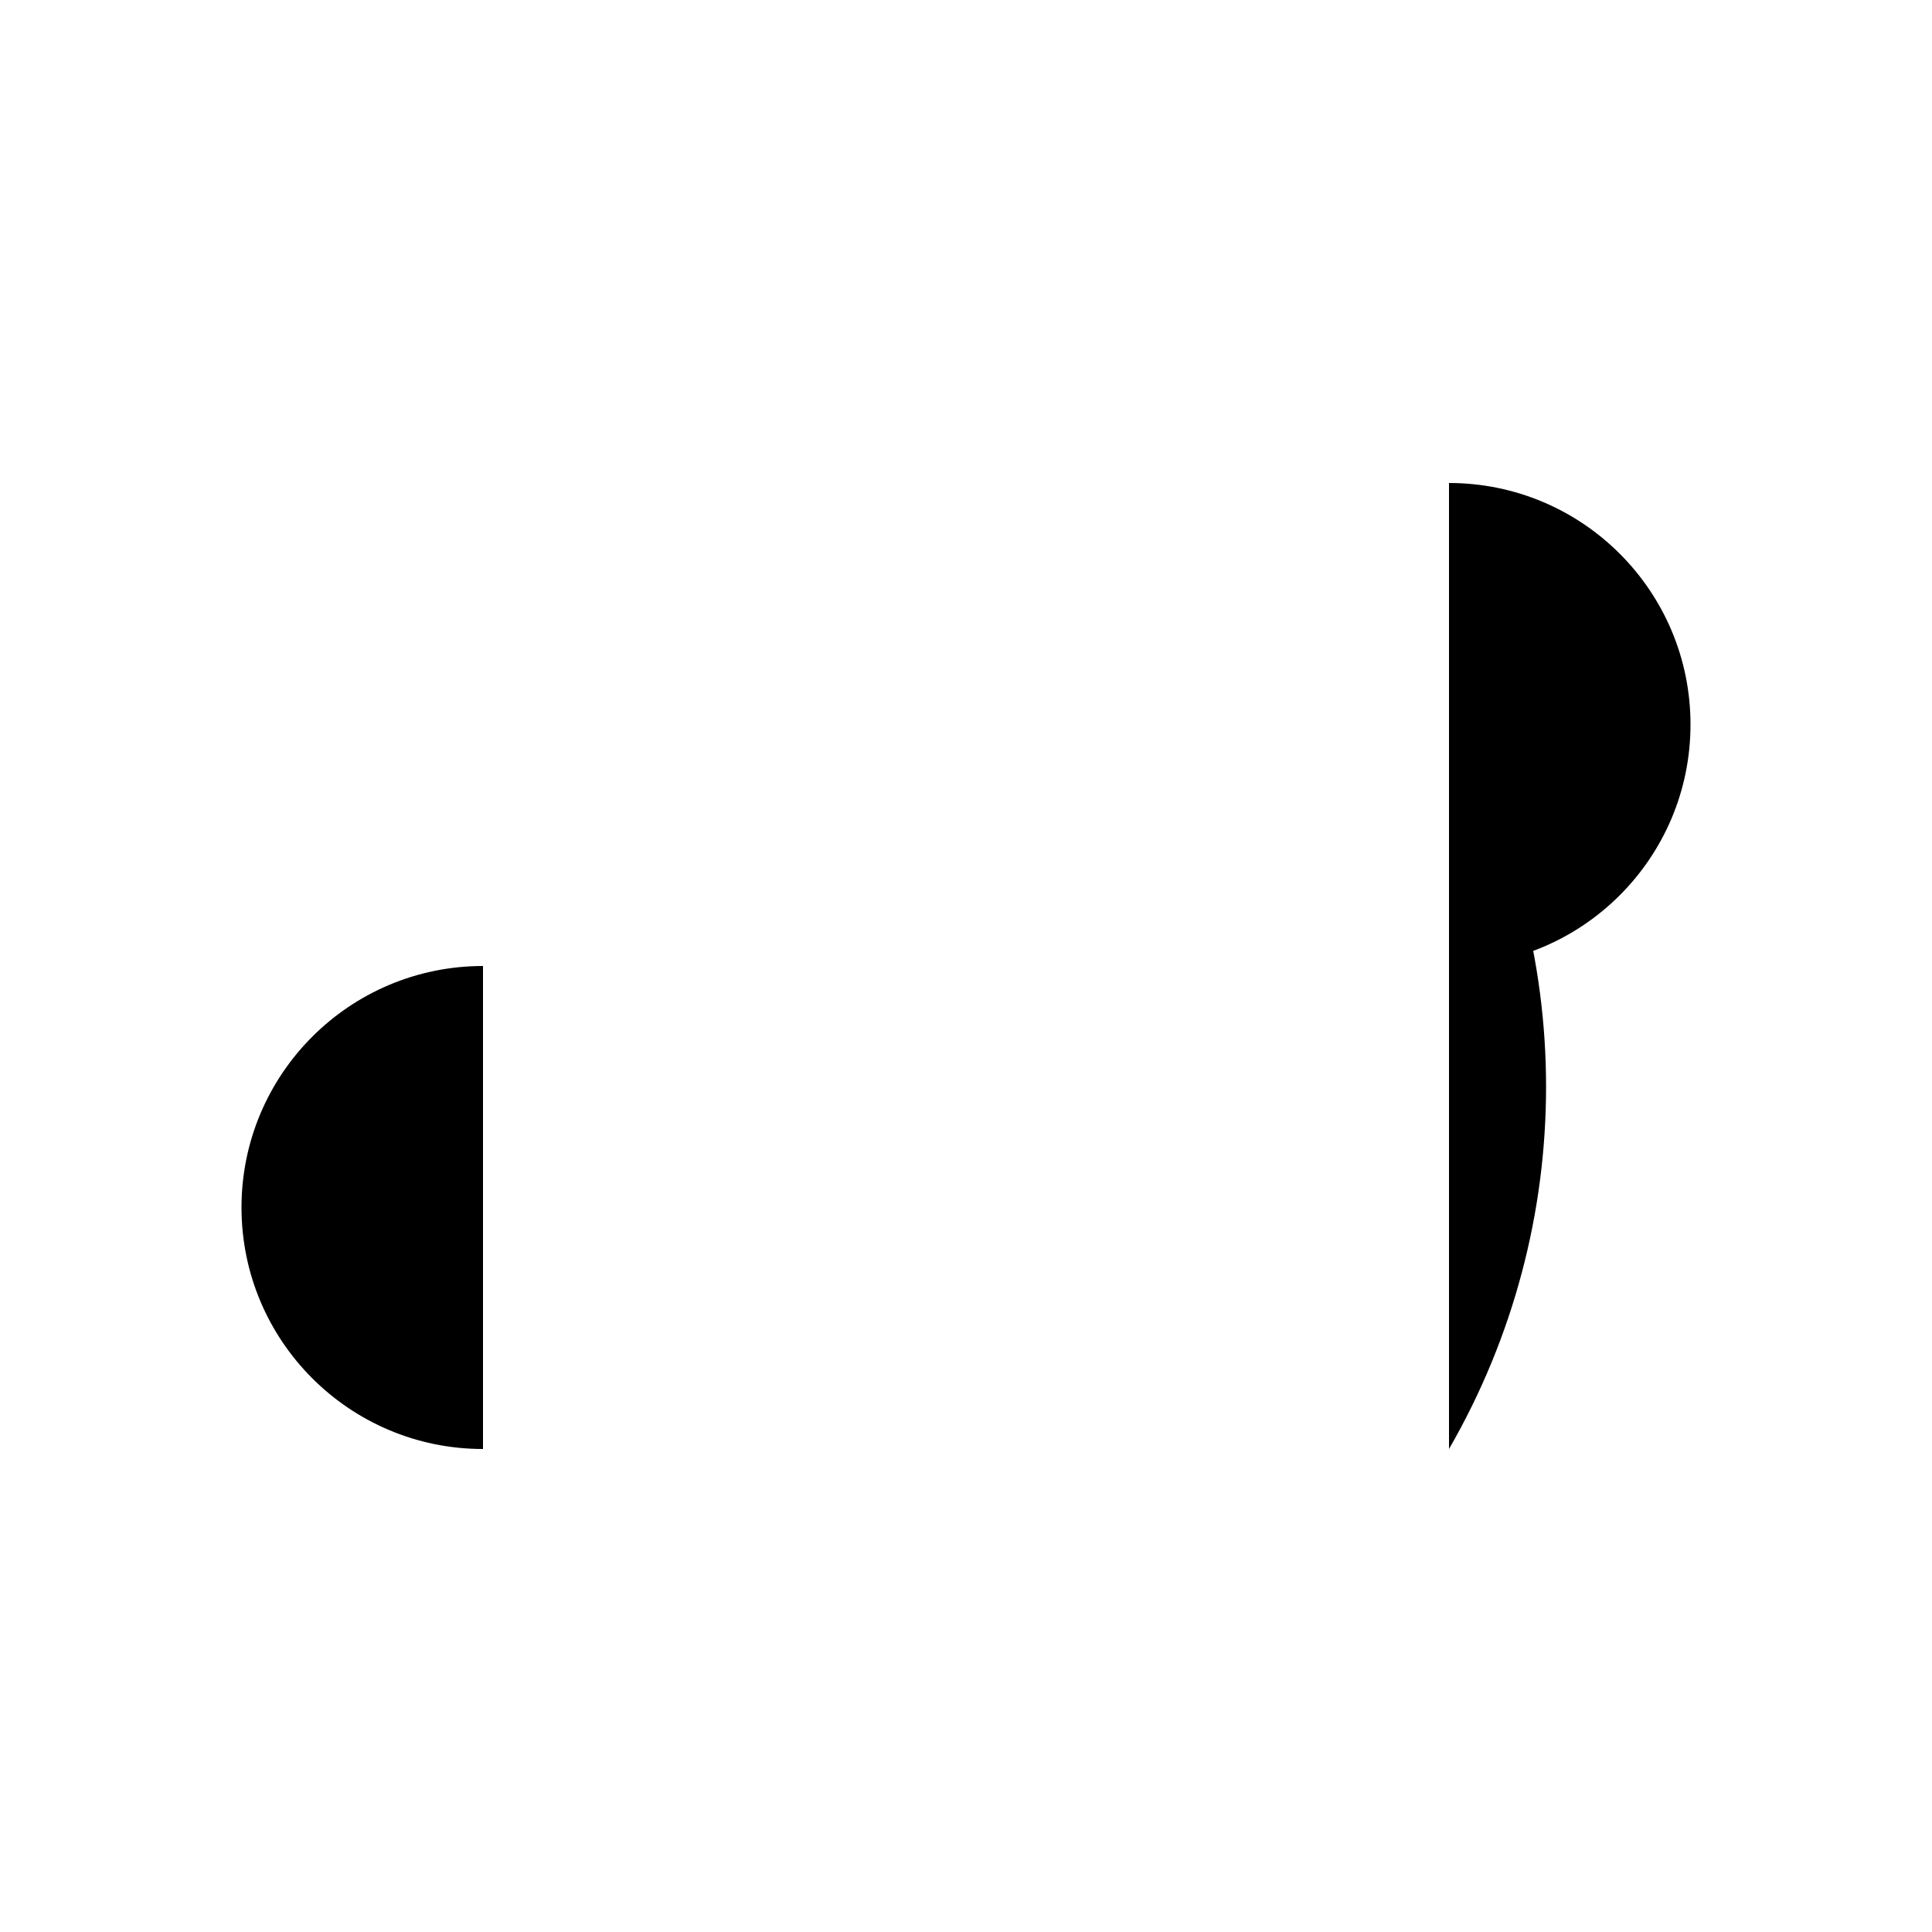
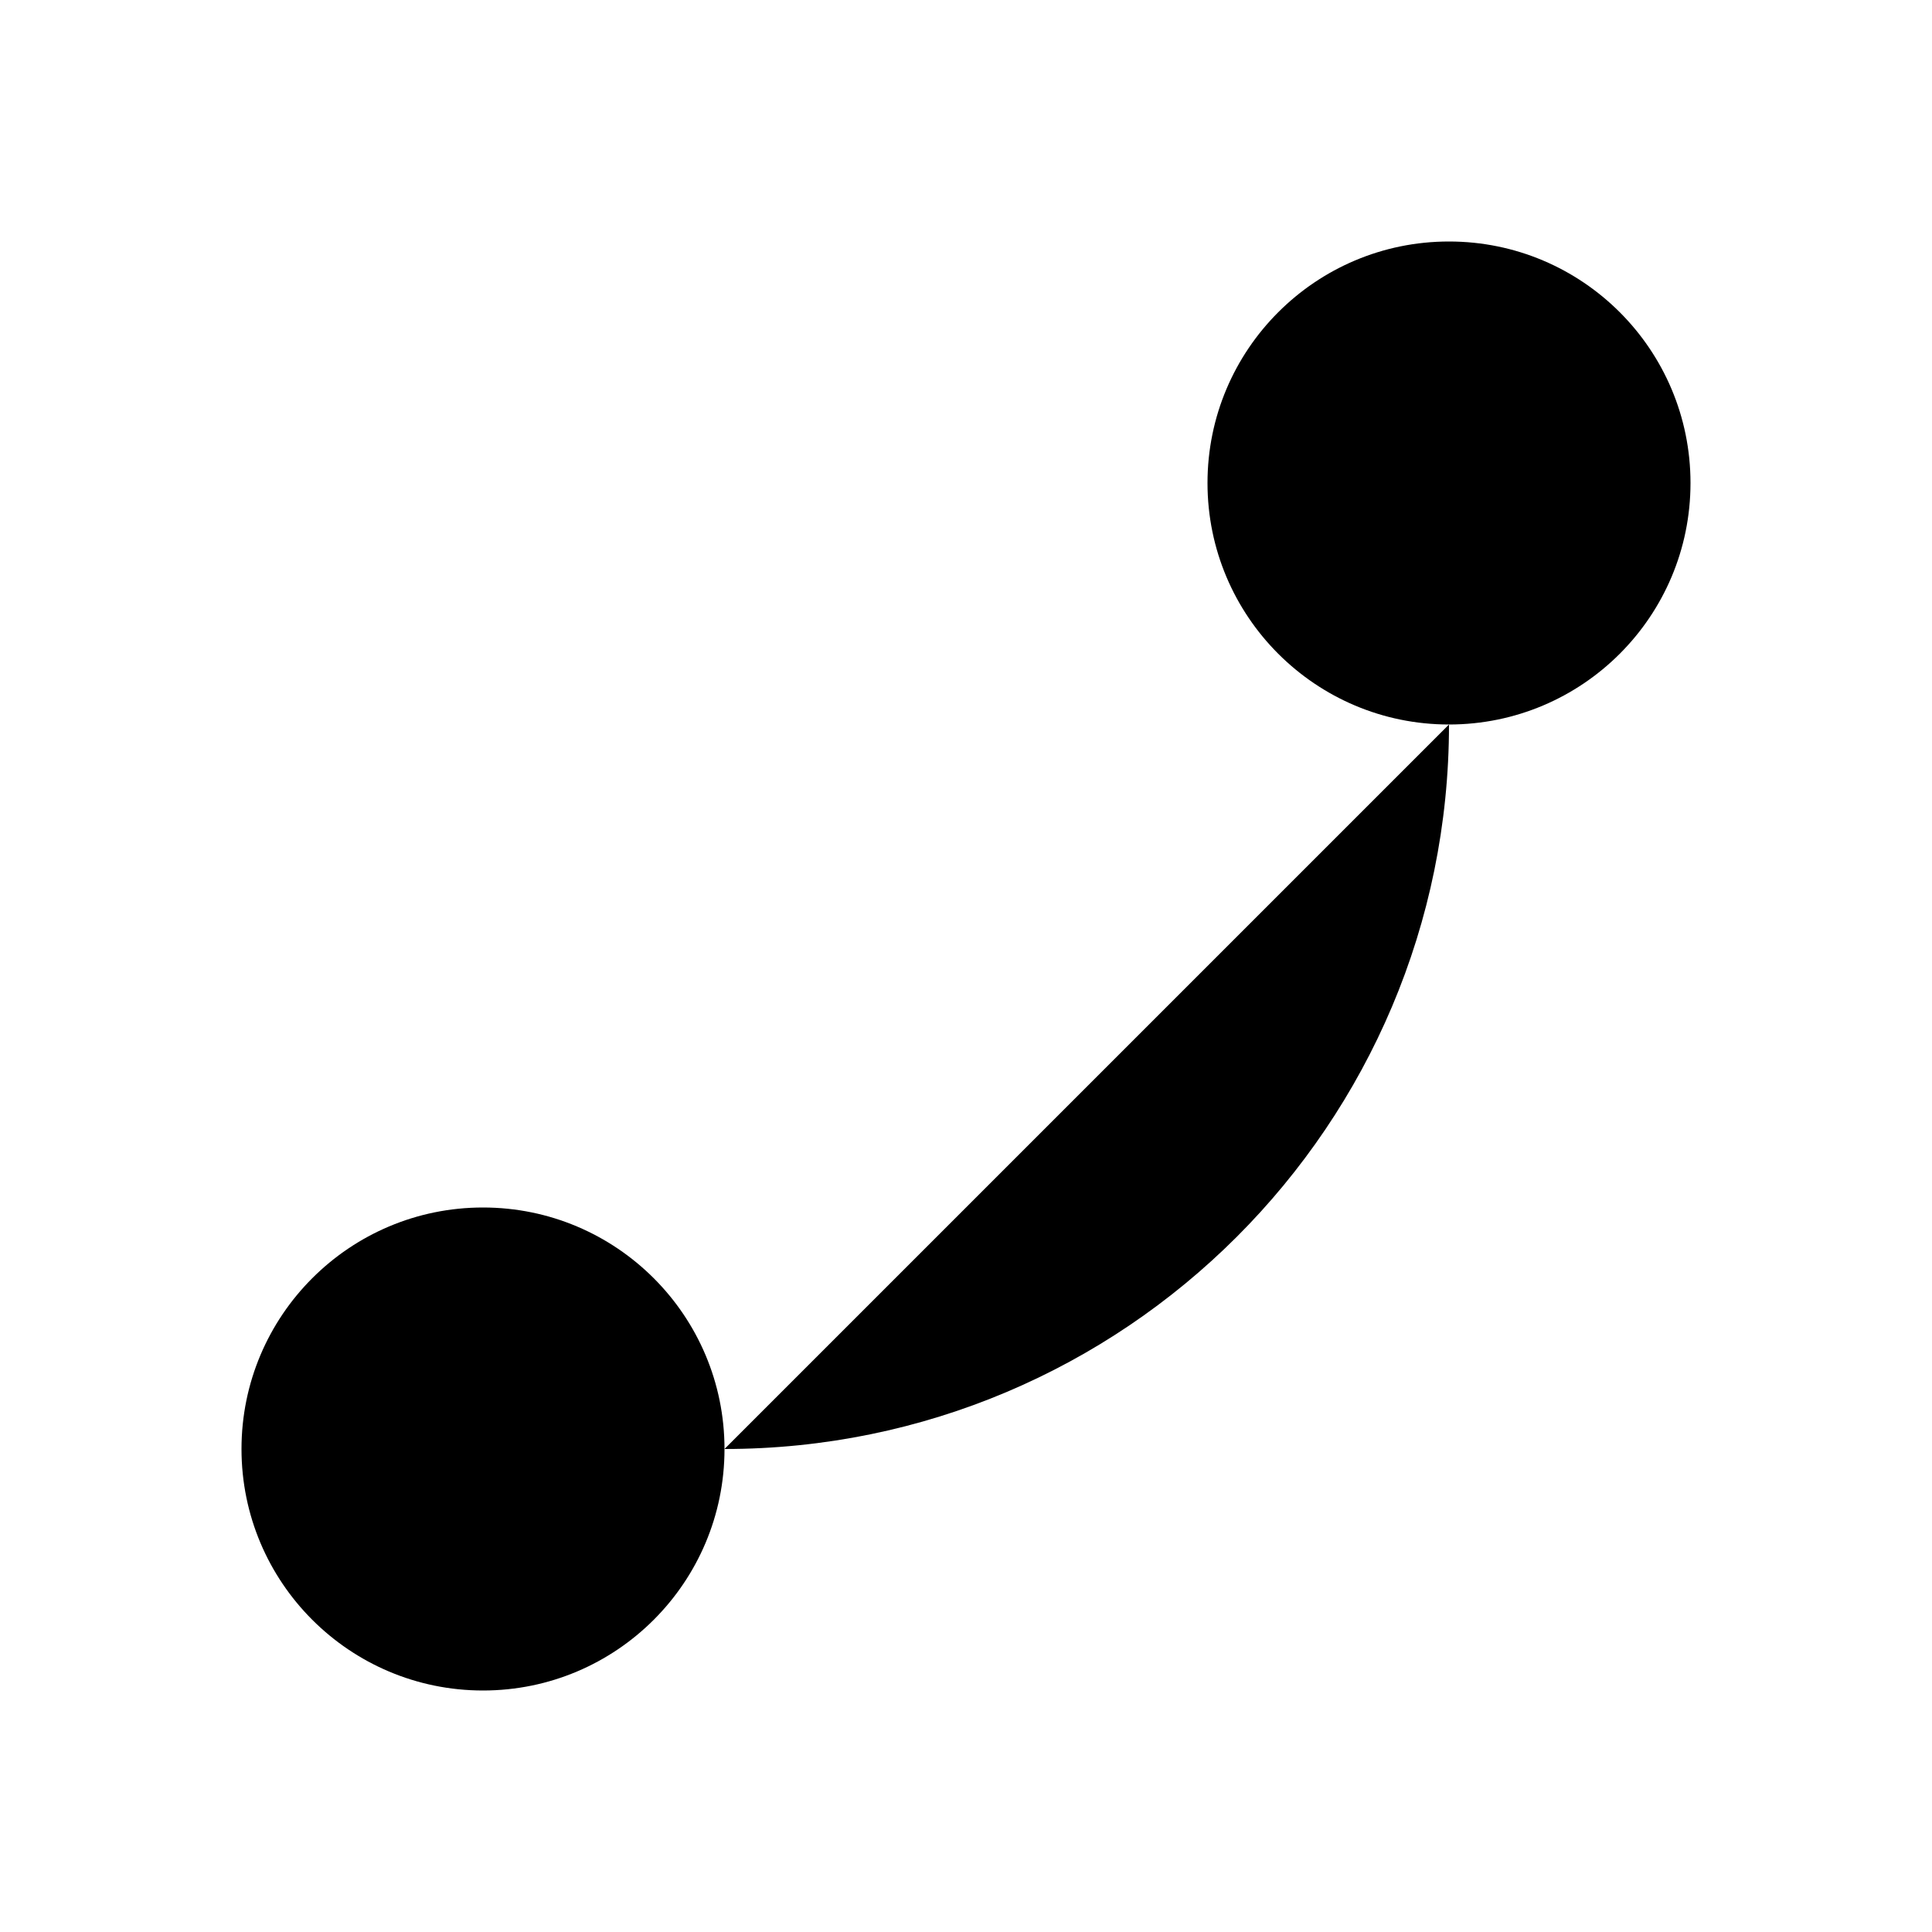
<svg xmlns="http://www.w3.org/2000/svg" viewBox="0 0 24 24" width="24" height="24" role="img" aria-label="branch" focusable="false" fill="currentColor">
-   <path d="M6 3v12M18 6a3 3 0 0 1 0 6M6 18a3 3 0 0 1 0-6M18 9a9 9 0 0 1 0 9" />
+   <line x1="6" y1="3" x2="6" y2="15" />
+   <circle cx="18" cy="6" r="3" />
+   <circle cx="6" cy="18" r="3" />
+   <path d="M18 9a9 9 0 0 1-9 9" />
</svg>
